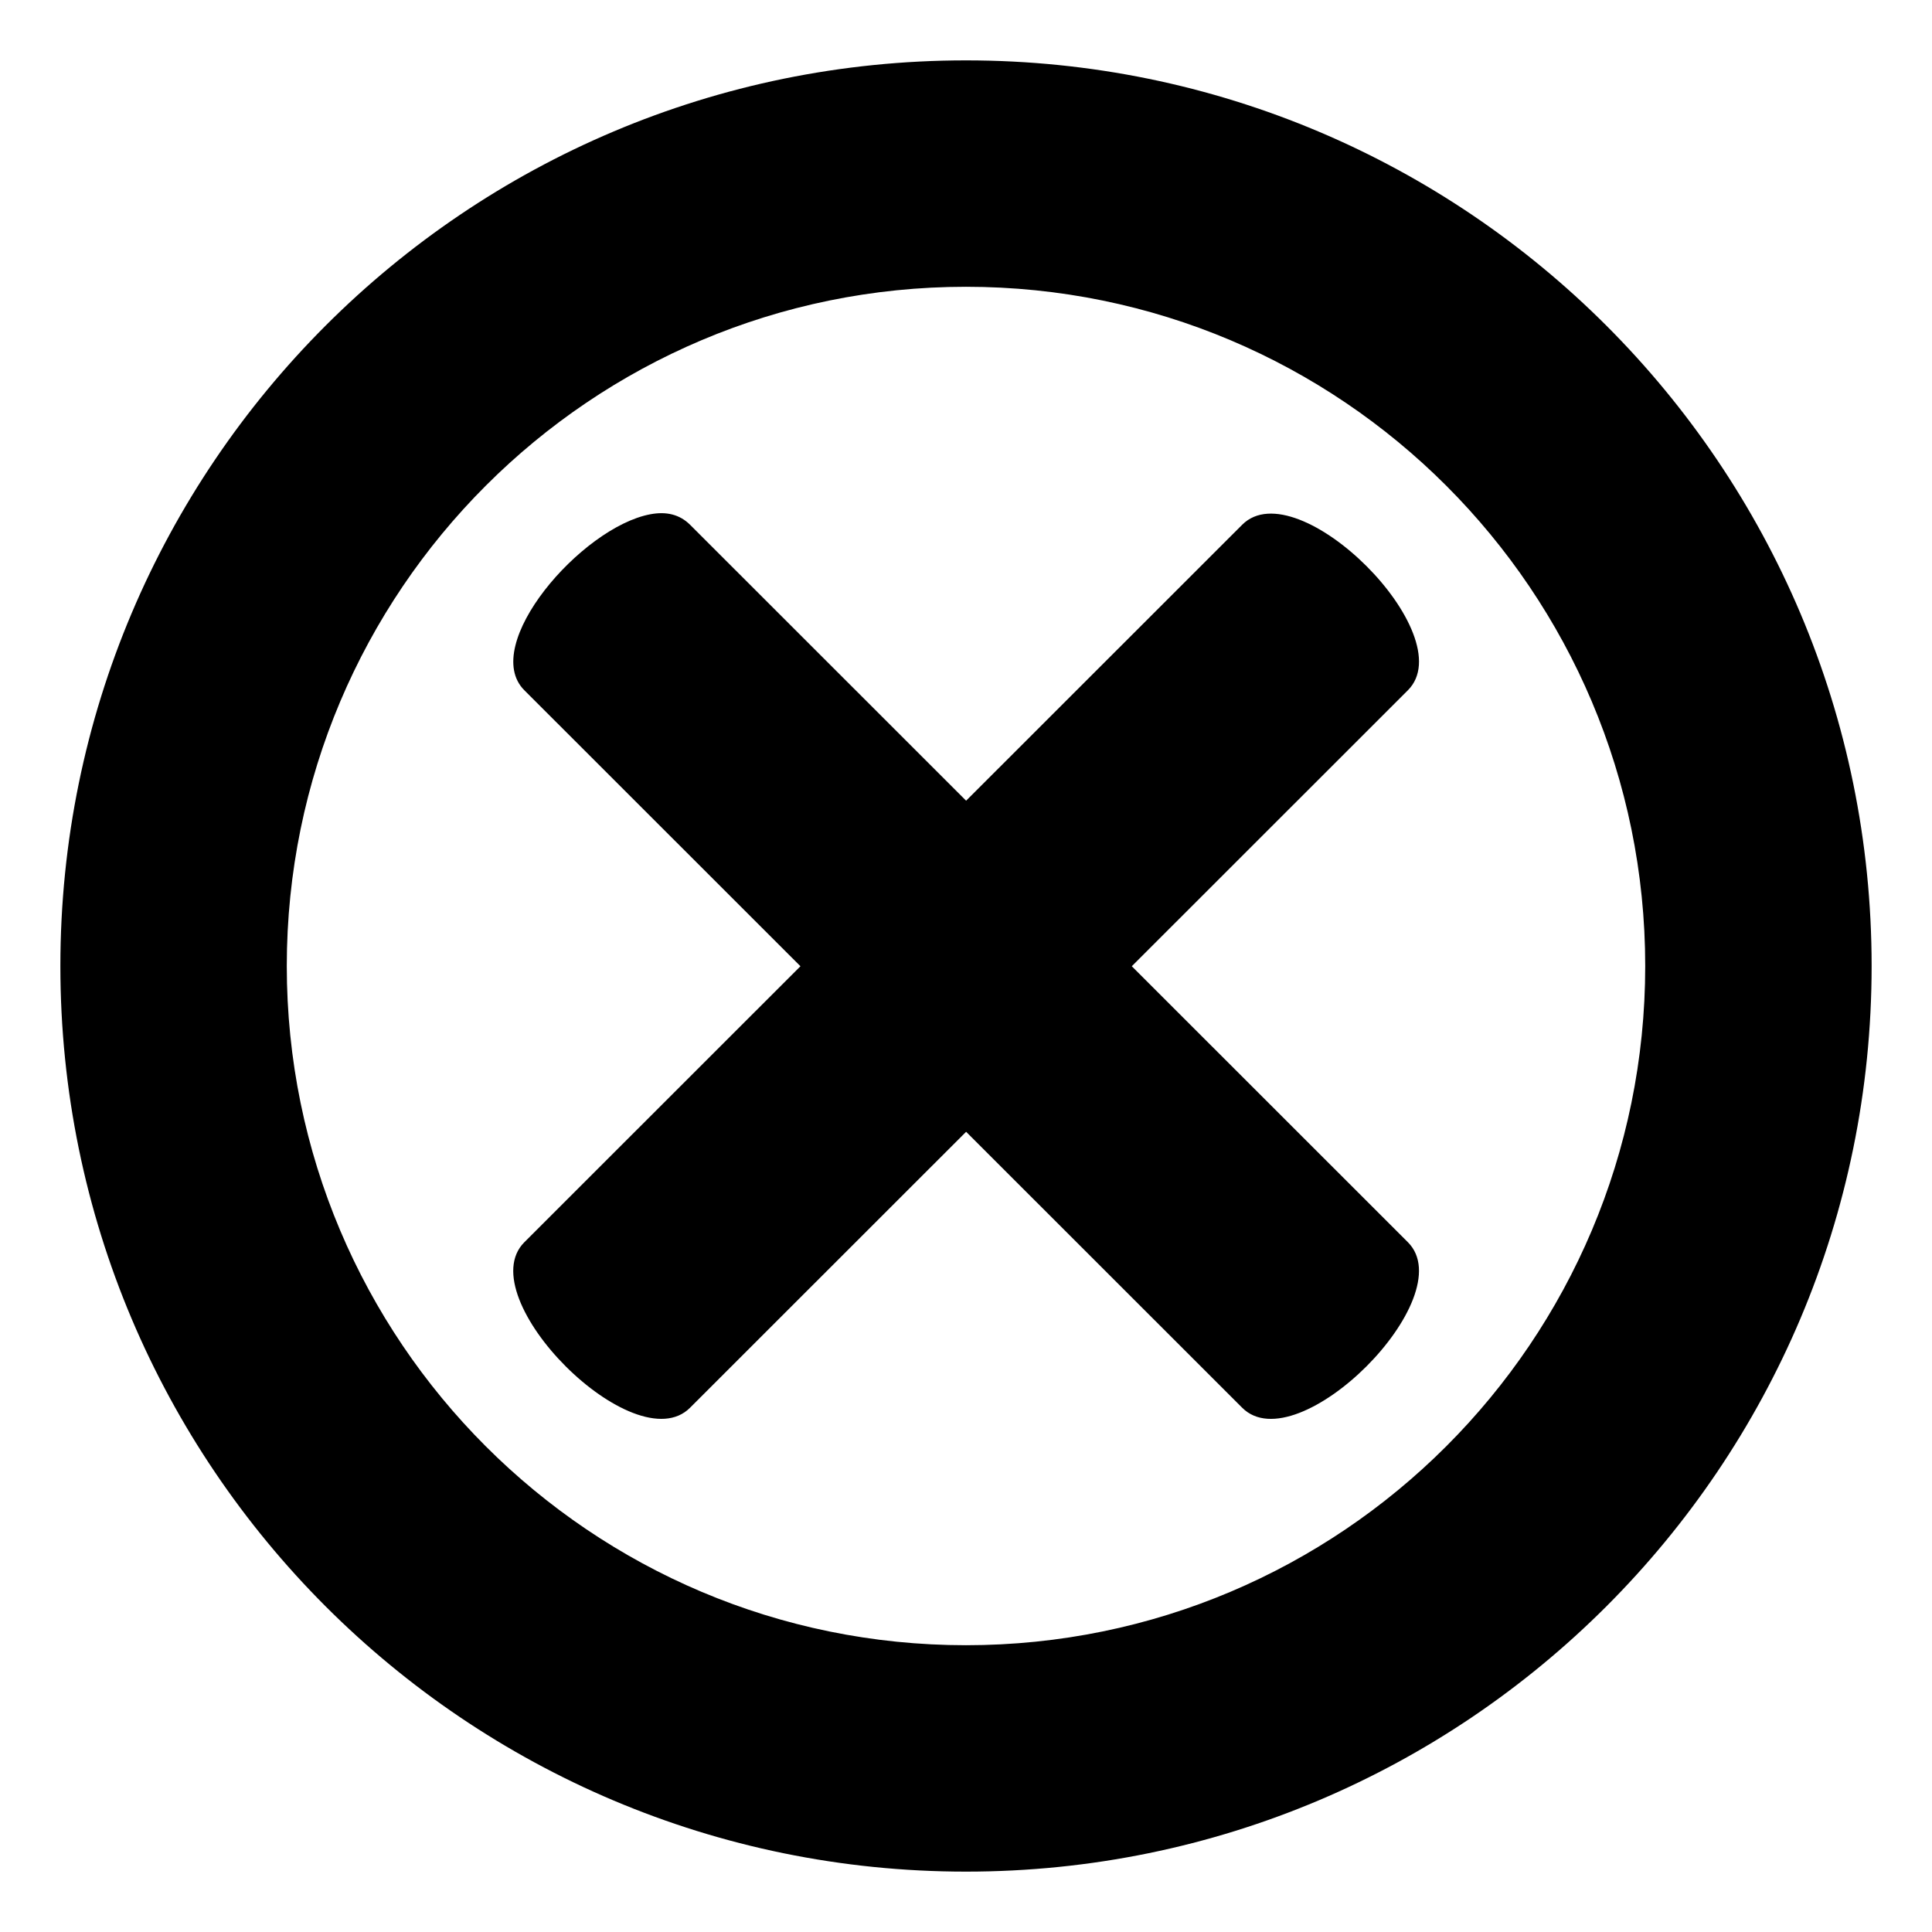
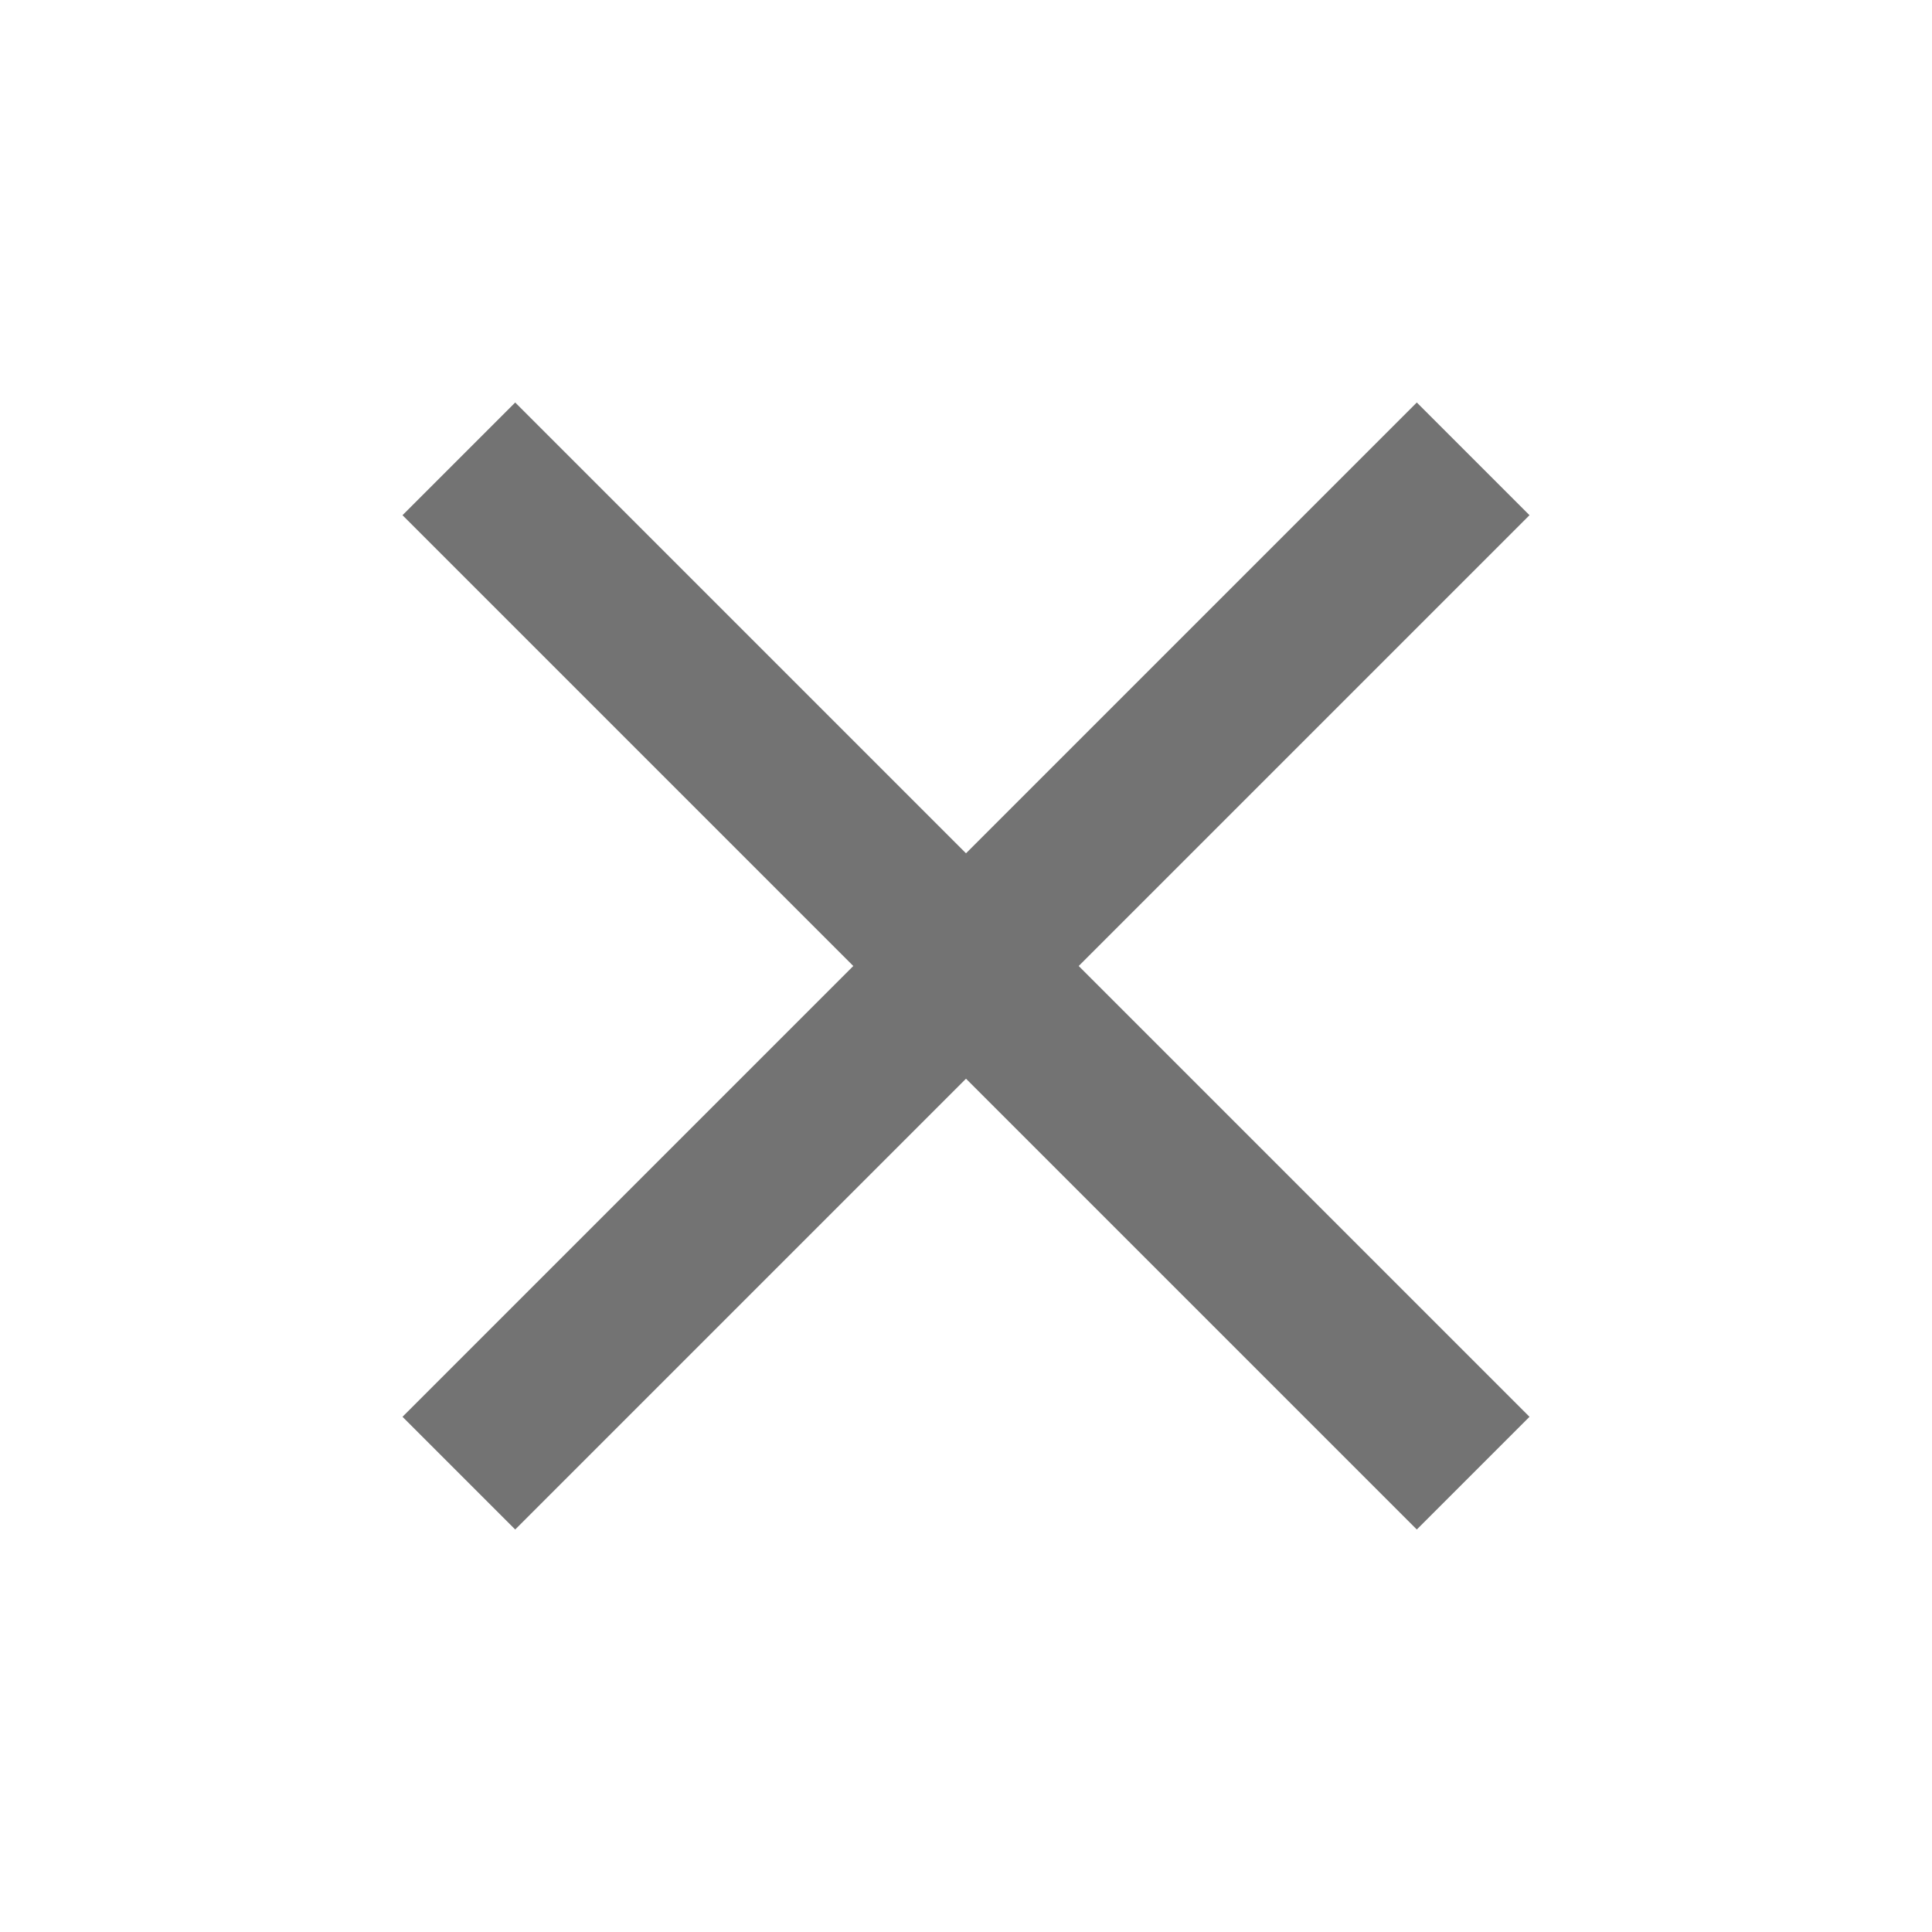
- <svg xmlns="http://www.w3.org/2000/svg" fill="#000000" width="800px" height="800px" viewBox="0 0 32 32" version="1.1">
-   <path d="M10.771 8.518c-1.144 0.215-2.83 2.171-2.086 2.915l4.573 4.571-4.573 4.571c-0.915 0.915 1.829 3.656 2.744 2.742l4.573-4.571 4.573 4.571c0.915 0.915 3.658-1.829 2.744-2.742l-4.573-4.571 4.573-4.571c0.915-0.915-1.829-3.656-2.744-2.742l-4.573 4.571-4.573-4.571c-0.173-0.171-0.394-0.223-0.657-0.173v0zM16 1c-8.285 0-15 6.716-15 15s6.715 15 15 15 15-6.716 15-15-6.715-15-15-15zM16 4.75c6.213 0 11.25 5.037 11.25 11.25s-5.037 11.25-11.25 11.25-11.25-5.037-11.25-11.25c0.001-6.213 5.037-11.25 11.25-11.25z" />
+ <svg xmlns="http://www.w3.org/2000/svg" height="24px" viewBox="0 -960 960 960" width="24px" fill="#737373">
+   <path d="m256-200-56-56 224-224-224-224 56-56 224 224 224-224 56 56-224 224 224 224-56 56-224-224-224 224Z" />
</svg>
